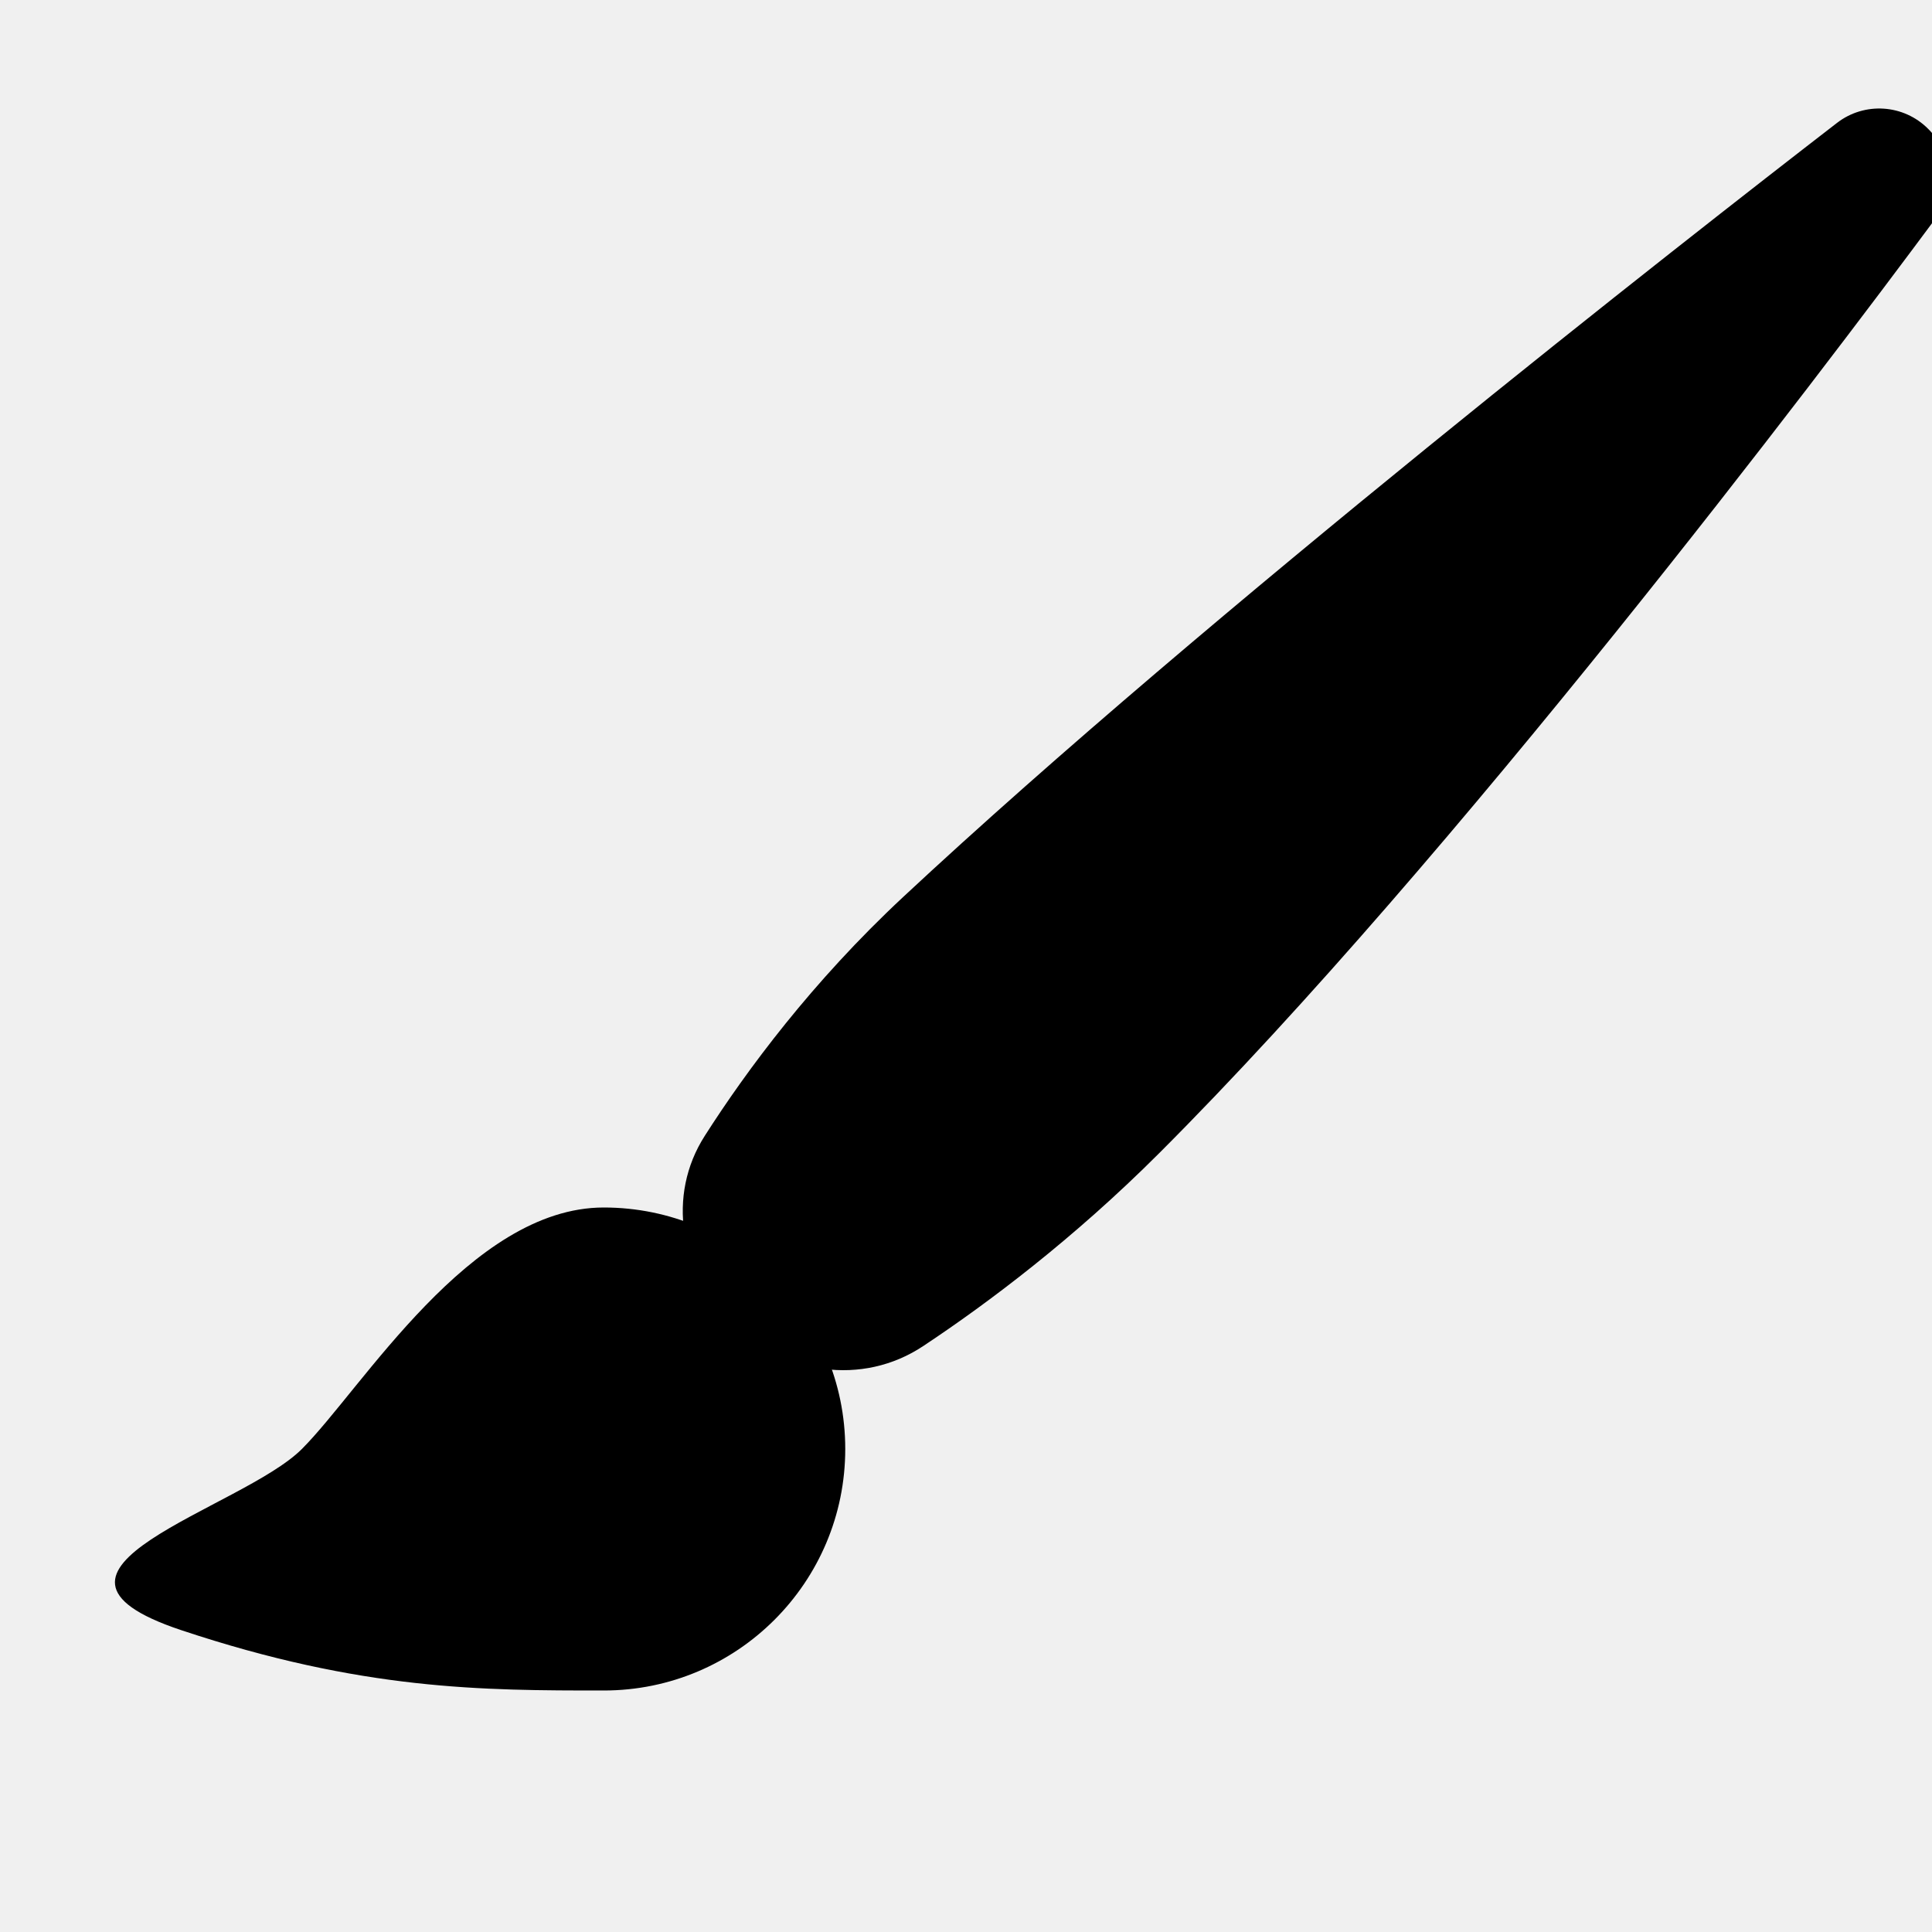
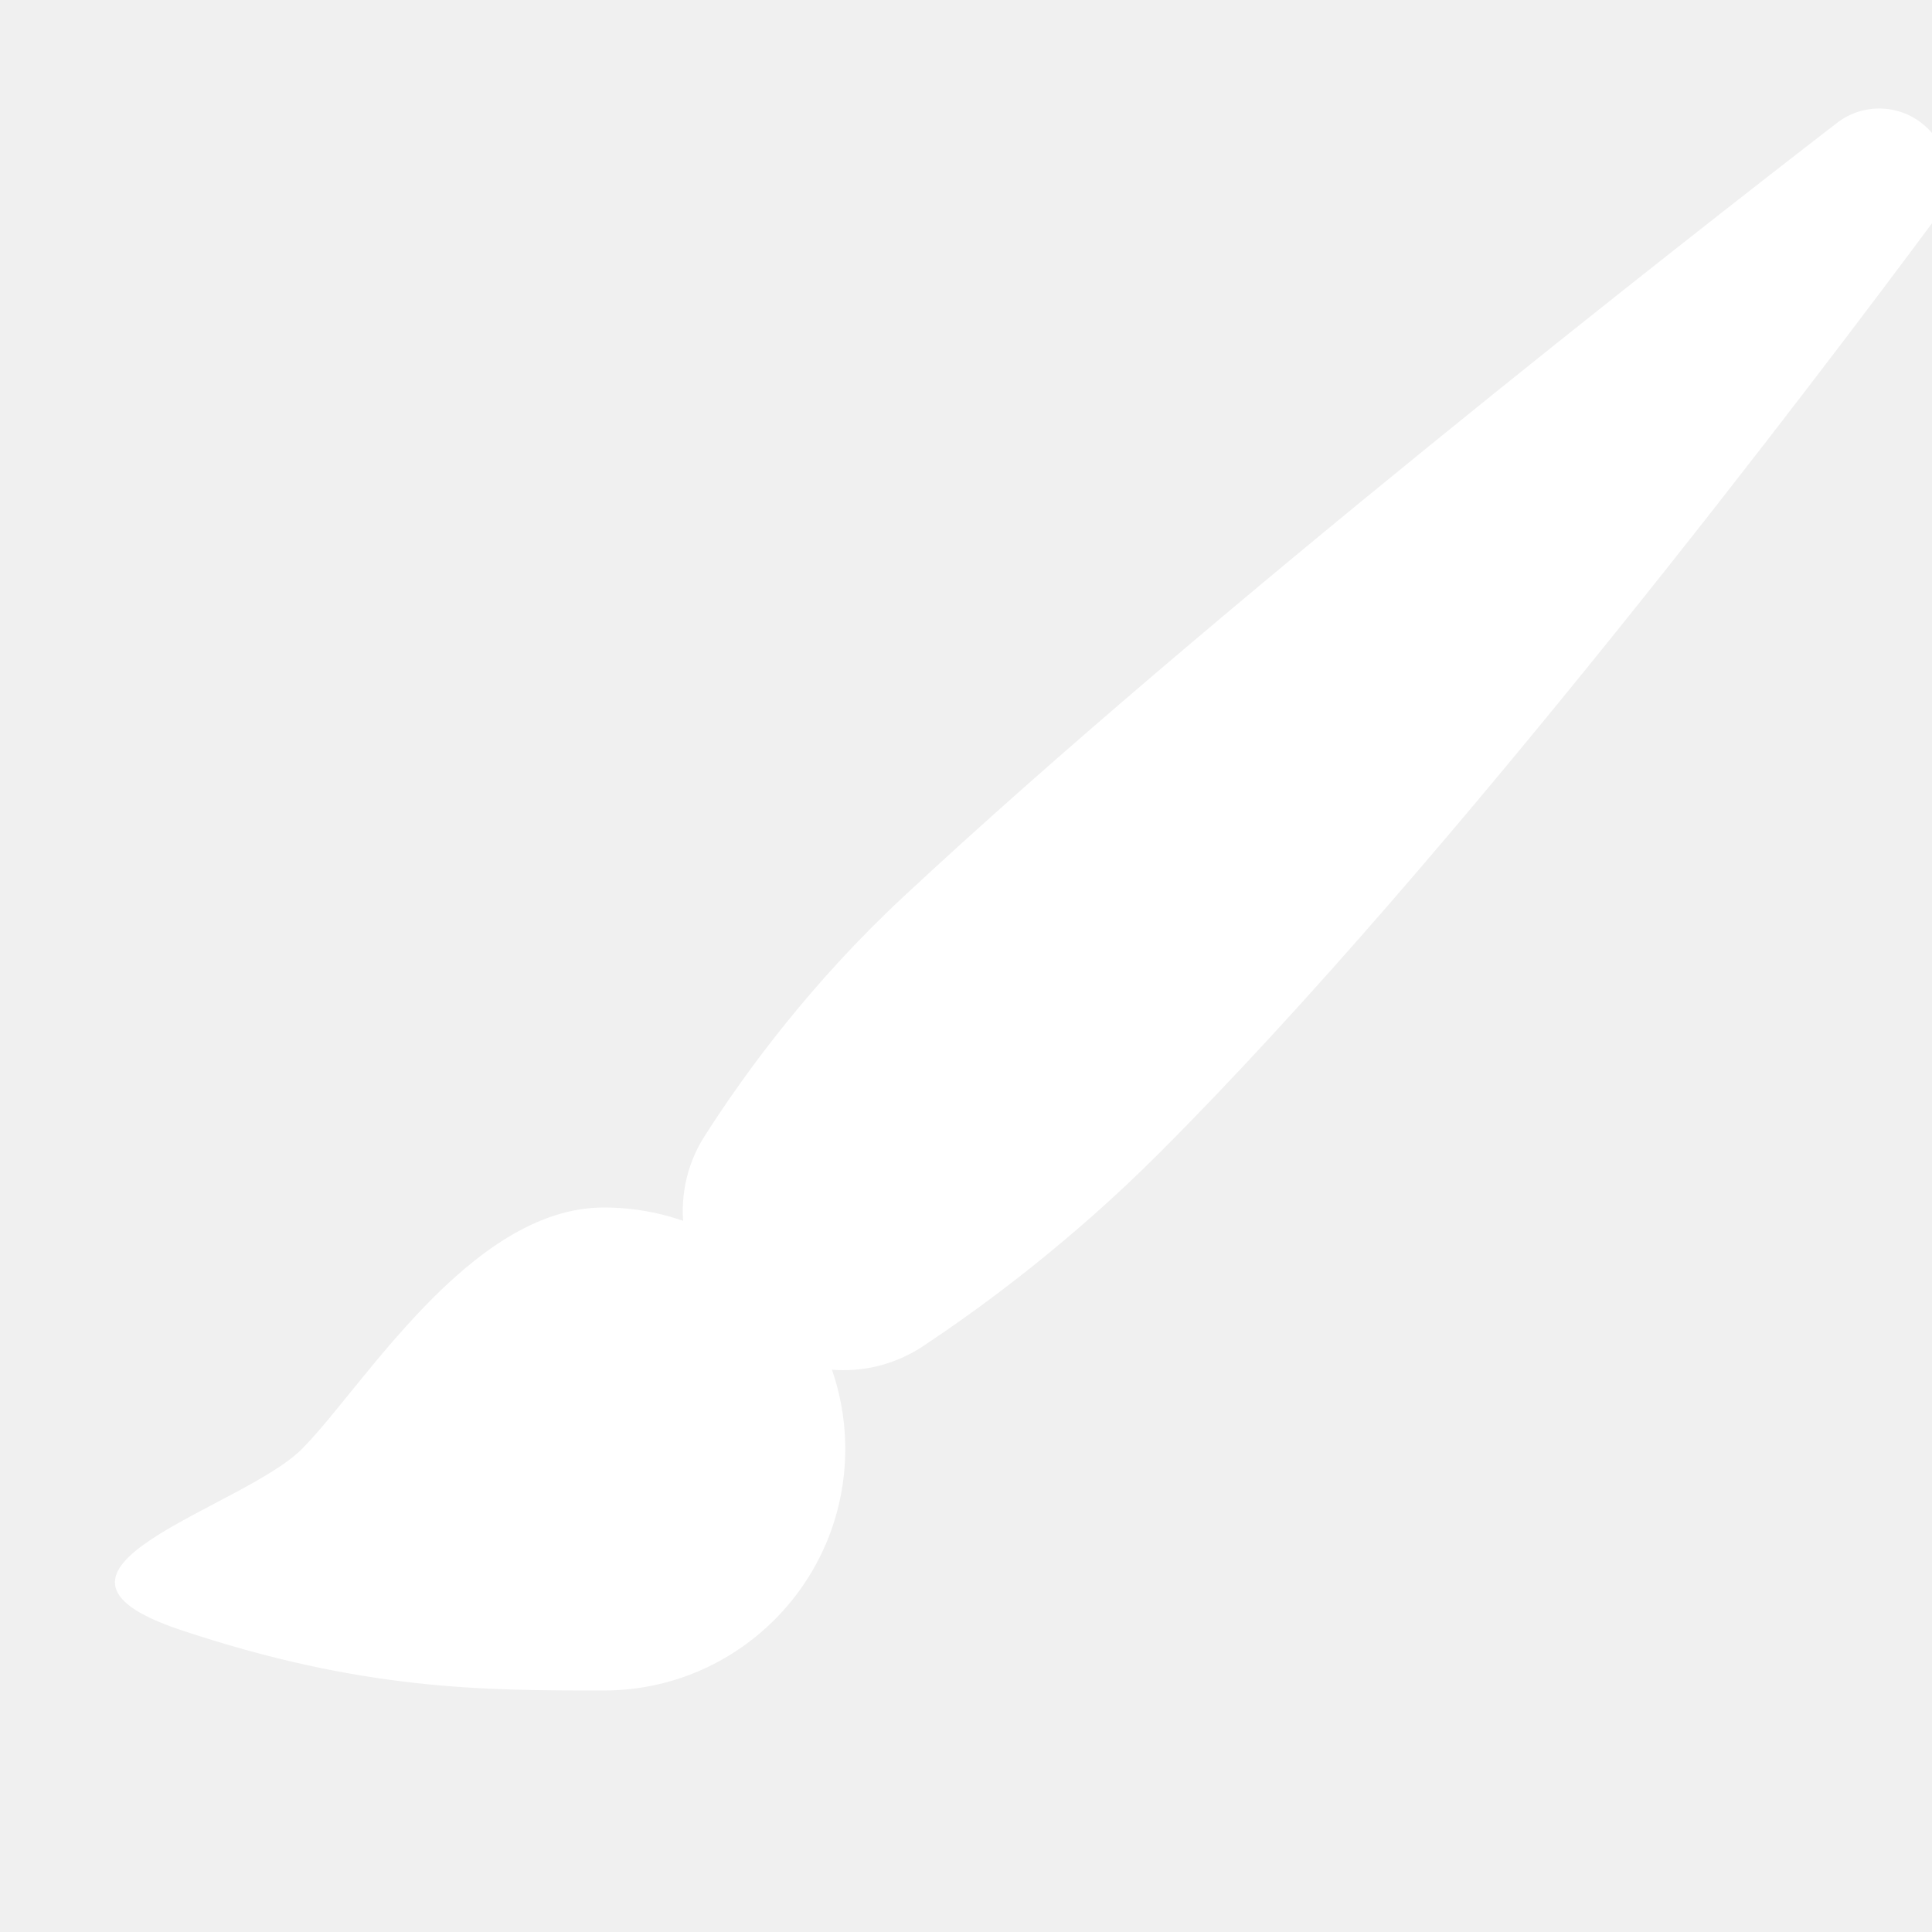
<svg xmlns="http://www.w3.org/2000/svg" width="1em" height="1em" viewBox="0 0 16 16" class="bi bi-brush" fill="currentColor">
-   <path d="M15.213 1.018a.572.572 0 0 1 .756.05.57.57 0 0 1 .057.746C15.085 3.082 12.044 7.107 9.6 9.55c-.71.71-1.42 1.243-1.952 1.596-.508.339-1.167.234-1.599-.197-.416-.416-.53-1.047-.212-1.543.346-.542.887-1.273 1.642-1.977 2.521-2.35 6.476-5.44 7.734-6.411z" />
-   <path d="M7 12a2 2 0 0 1-2 2c-1 0-2 0-3.5-.5s.5-1 1-1.5 1.395-2 2.5-2a2 2 0 0 1 2 2z" />
+   <path fill="#ffffff" d="M15.213 1.018a.572.572 0 0 1 .756.05.57.57 0 0 1 .057.746C15.085 3.082 12.044 7.107 9.6 9.55c-.71.71-1.42 1.243-1.952 1.596-.508.339-1.167.234-1.599-.197-.416-.416-.53-1.047-.212-1.543.346-.542.887-1.273 1.642-1.977 2.521-2.35 6.476-5.44 7.734-6.411z" />
+   <path fill="#ffffff" d="M7 12a2 2 0 0 1-2 2c-1 0-2 0-3.5-.5s.5-1 1-1.5 1.395-2 2.5-2a2 2 0 0 1 2 2z" />
</svg>
